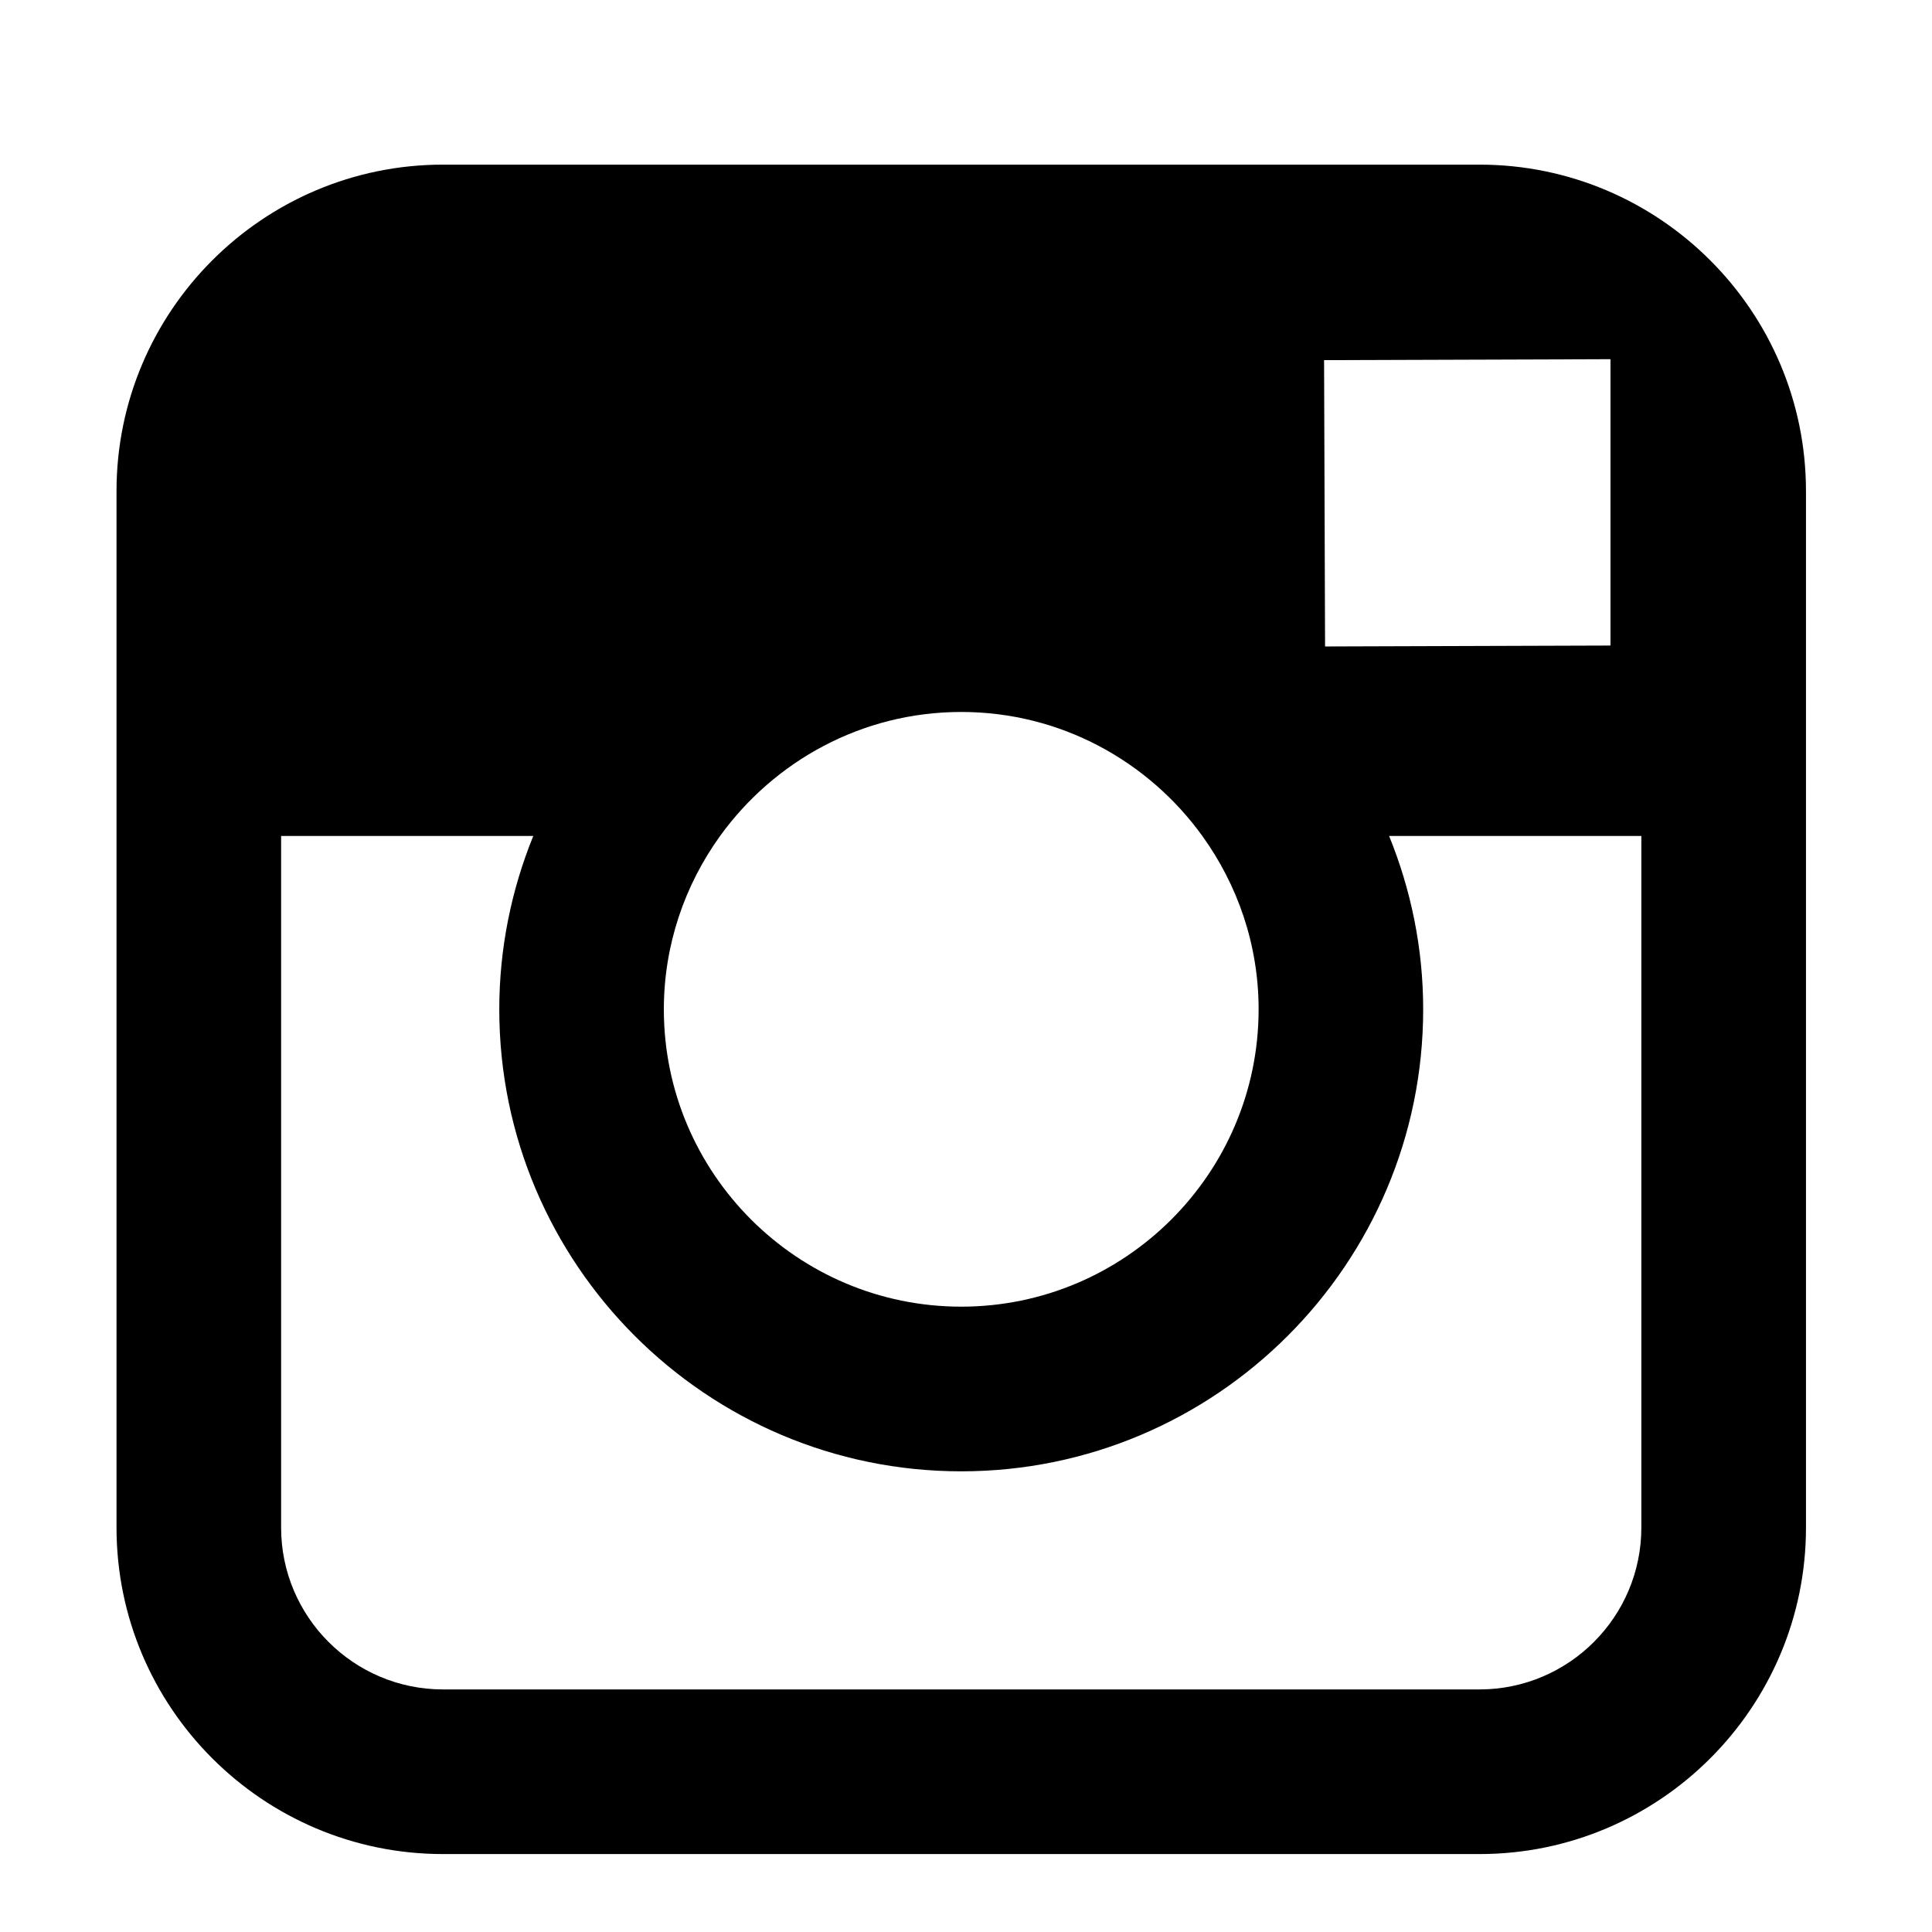
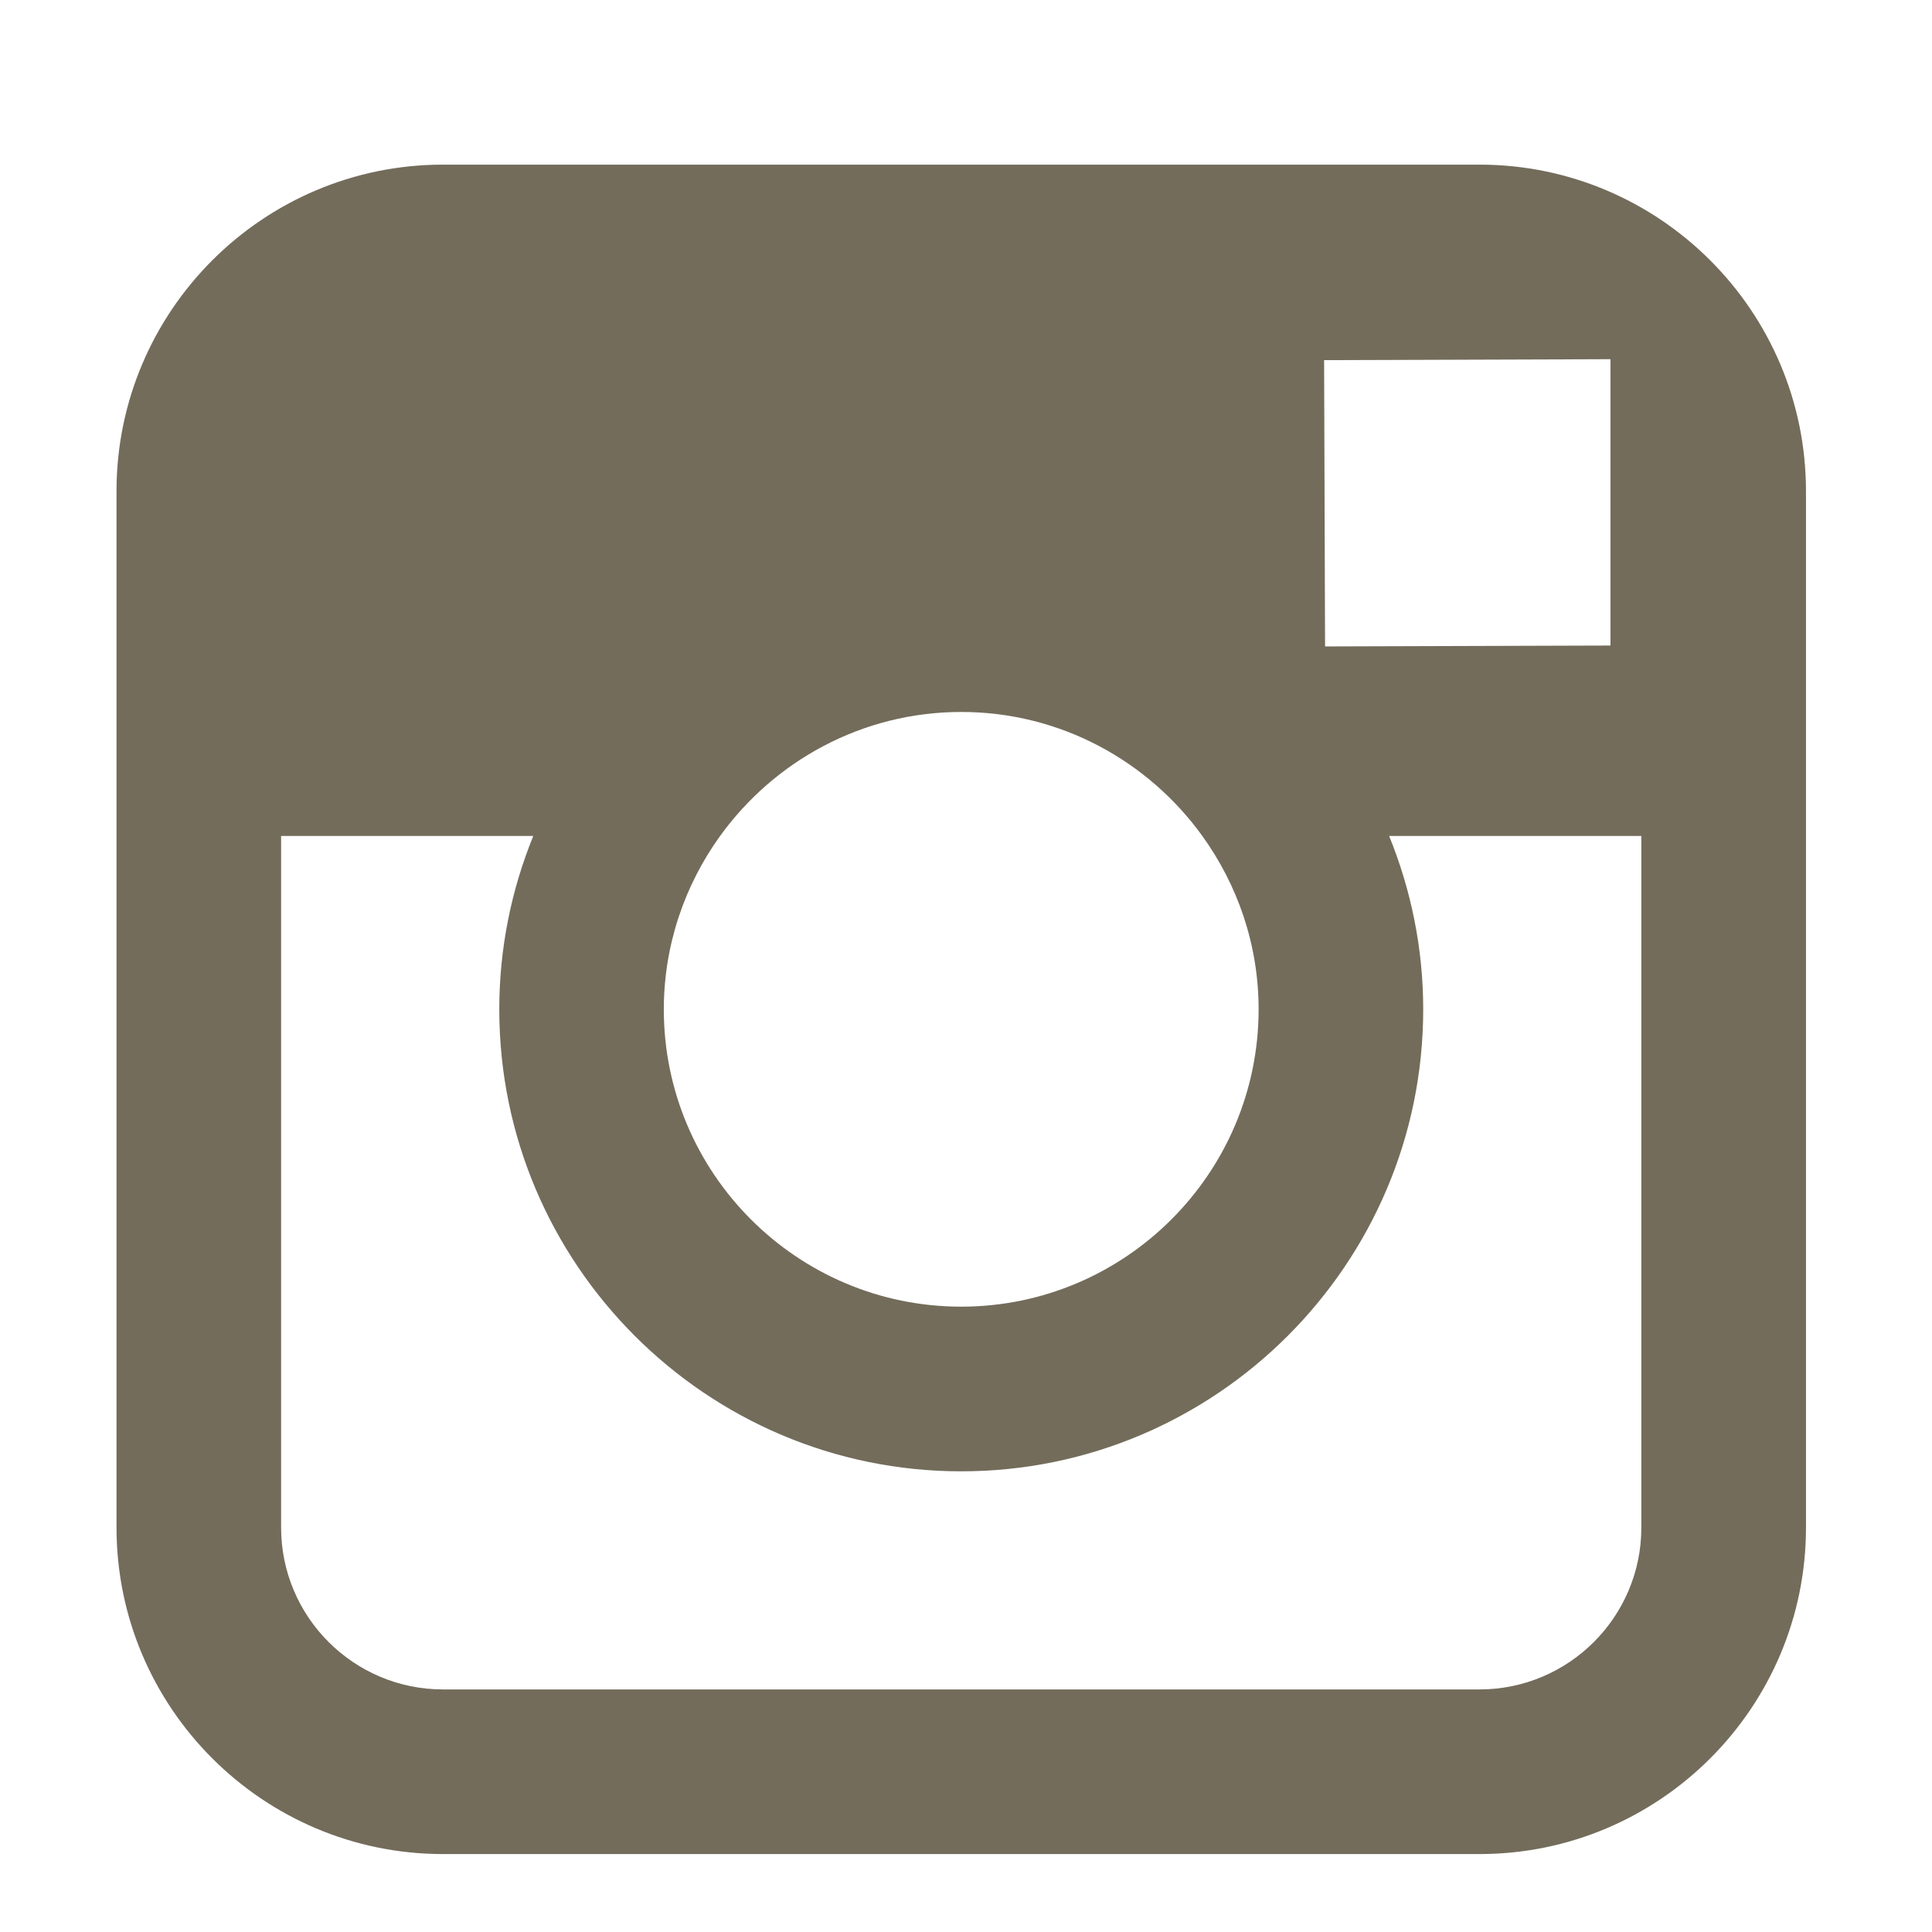
<svg xmlns="http://www.w3.org/2000/svg" version="1.1" id="Layer_1" x="0px" y="0px" width="56.693px" height="56.693px" viewBox="0 0 56.693 56.693" enable-background="new 0 0 56.693 56.693" xml:space="preserve">
-   <path d="M43.414,4.831H13c-5.283,0-9.581,4.297-9.581,9.58v10.12v20.295c0,5.283,4.298,9.58,9.581,9.58h30.415  c5.283,0,9.58-4.297,9.58-9.58V24.53v-10.12C52.994,9.127,48.697,4.831,43.414,4.831z M46.162,10.544l1.096-0.004v1.091v7.312  l-8.375,0.027l-0.029-8.402L46.162,10.544z M21.131,24.53c1.588-2.197,4.164-3.638,7.076-3.638s5.488,1.441,7.074,3.638  c1.033,1.434,1.652,3.188,1.652,5.088c0,4.811-3.918,8.725-8.727,8.725c-4.812,0-8.726-3.914-8.726-8.725  C19.481,27.718,20.098,25.964,21.131,24.53z M48.164,44.825c0,2.621-2.131,4.75-4.75,4.75H13c-2.62,0-4.751-2.129-4.751-4.75V24.53  h7.4c-0.639,1.572-0.998,3.289-0.998,5.088c0,7.473,6.08,13.557,13.556,13.557c7.475,0,13.555-6.084,13.555-13.557  c0-1.799-0.361-3.516-1-5.088h7.402V44.825z" />
+   <path fill="#736C5B" d="M43.414,4.831H13c-5.283,0-9.581,4.297-9.581,9.58v10.12v20.295c0,5.283,4.298,9.58,9.581,9.58h30.415  c5.283,0,9.58-4.297,9.58-9.58V24.53V14.41C52.994,9.127,48.697,4.831,43.414,4.831z M46.162,10.544l1.096-0.004v1.091v7.312  l-8.375,0.026l-0.028-8.401L46.162,10.544z M21.131,24.53c1.589-2.197,4.164-3.638,7.076-3.638s5.488,1.44,7.074,3.638  c1.033,1.434,1.652,3.188,1.652,5.088c0,4.812-3.918,8.725-8.728,8.725c-4.812,0-8.726-3.913-8.726-8.725  C19.481,27.718,20.098,25.964,21.131,24.53z M48.164,44.825c0,2.621-2.131,4.75-4.75,4.75H13c-2.62,0-4.751-2.129-4.751-4.75V24.53  h7.4c-0.64,1.572-0.998,3.289-0.998,5.088c0,7.473,6.08,13.557,13.556,13.557s13.556-6.084,13.556-13.557  c0-1.799-0.361-3.516-1-5.088h7.401V44.825z" />
</svg>
